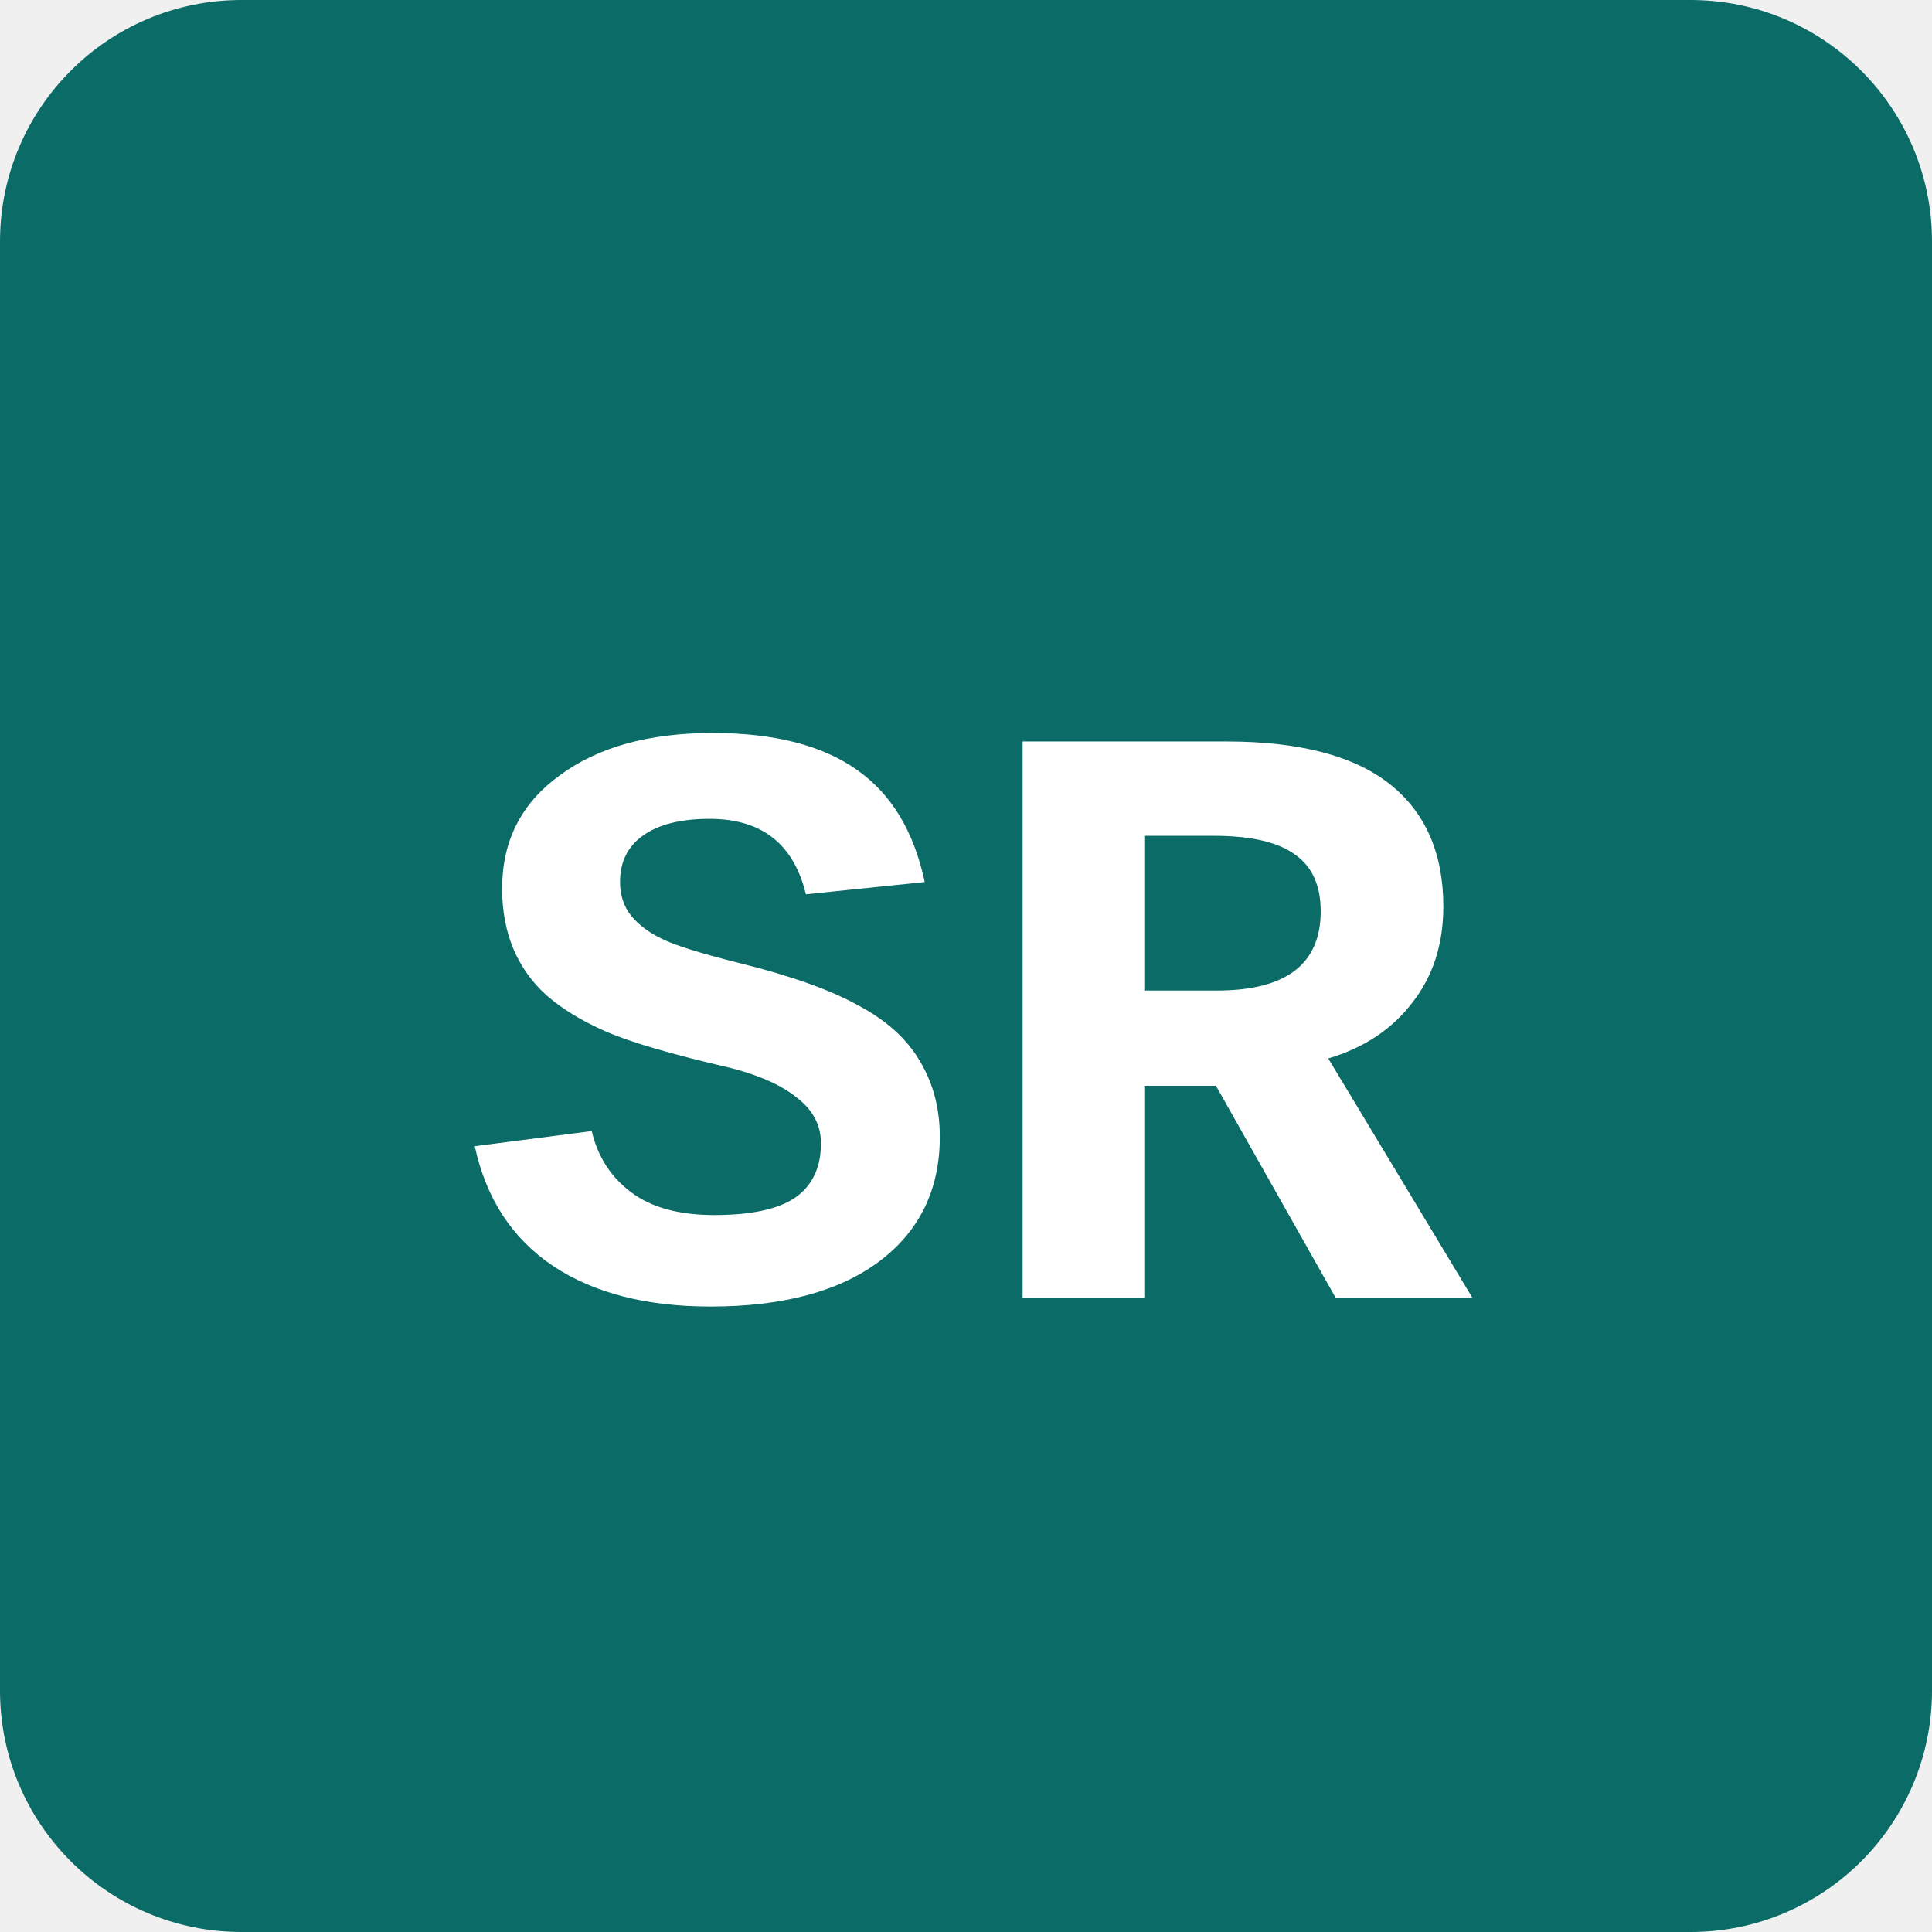
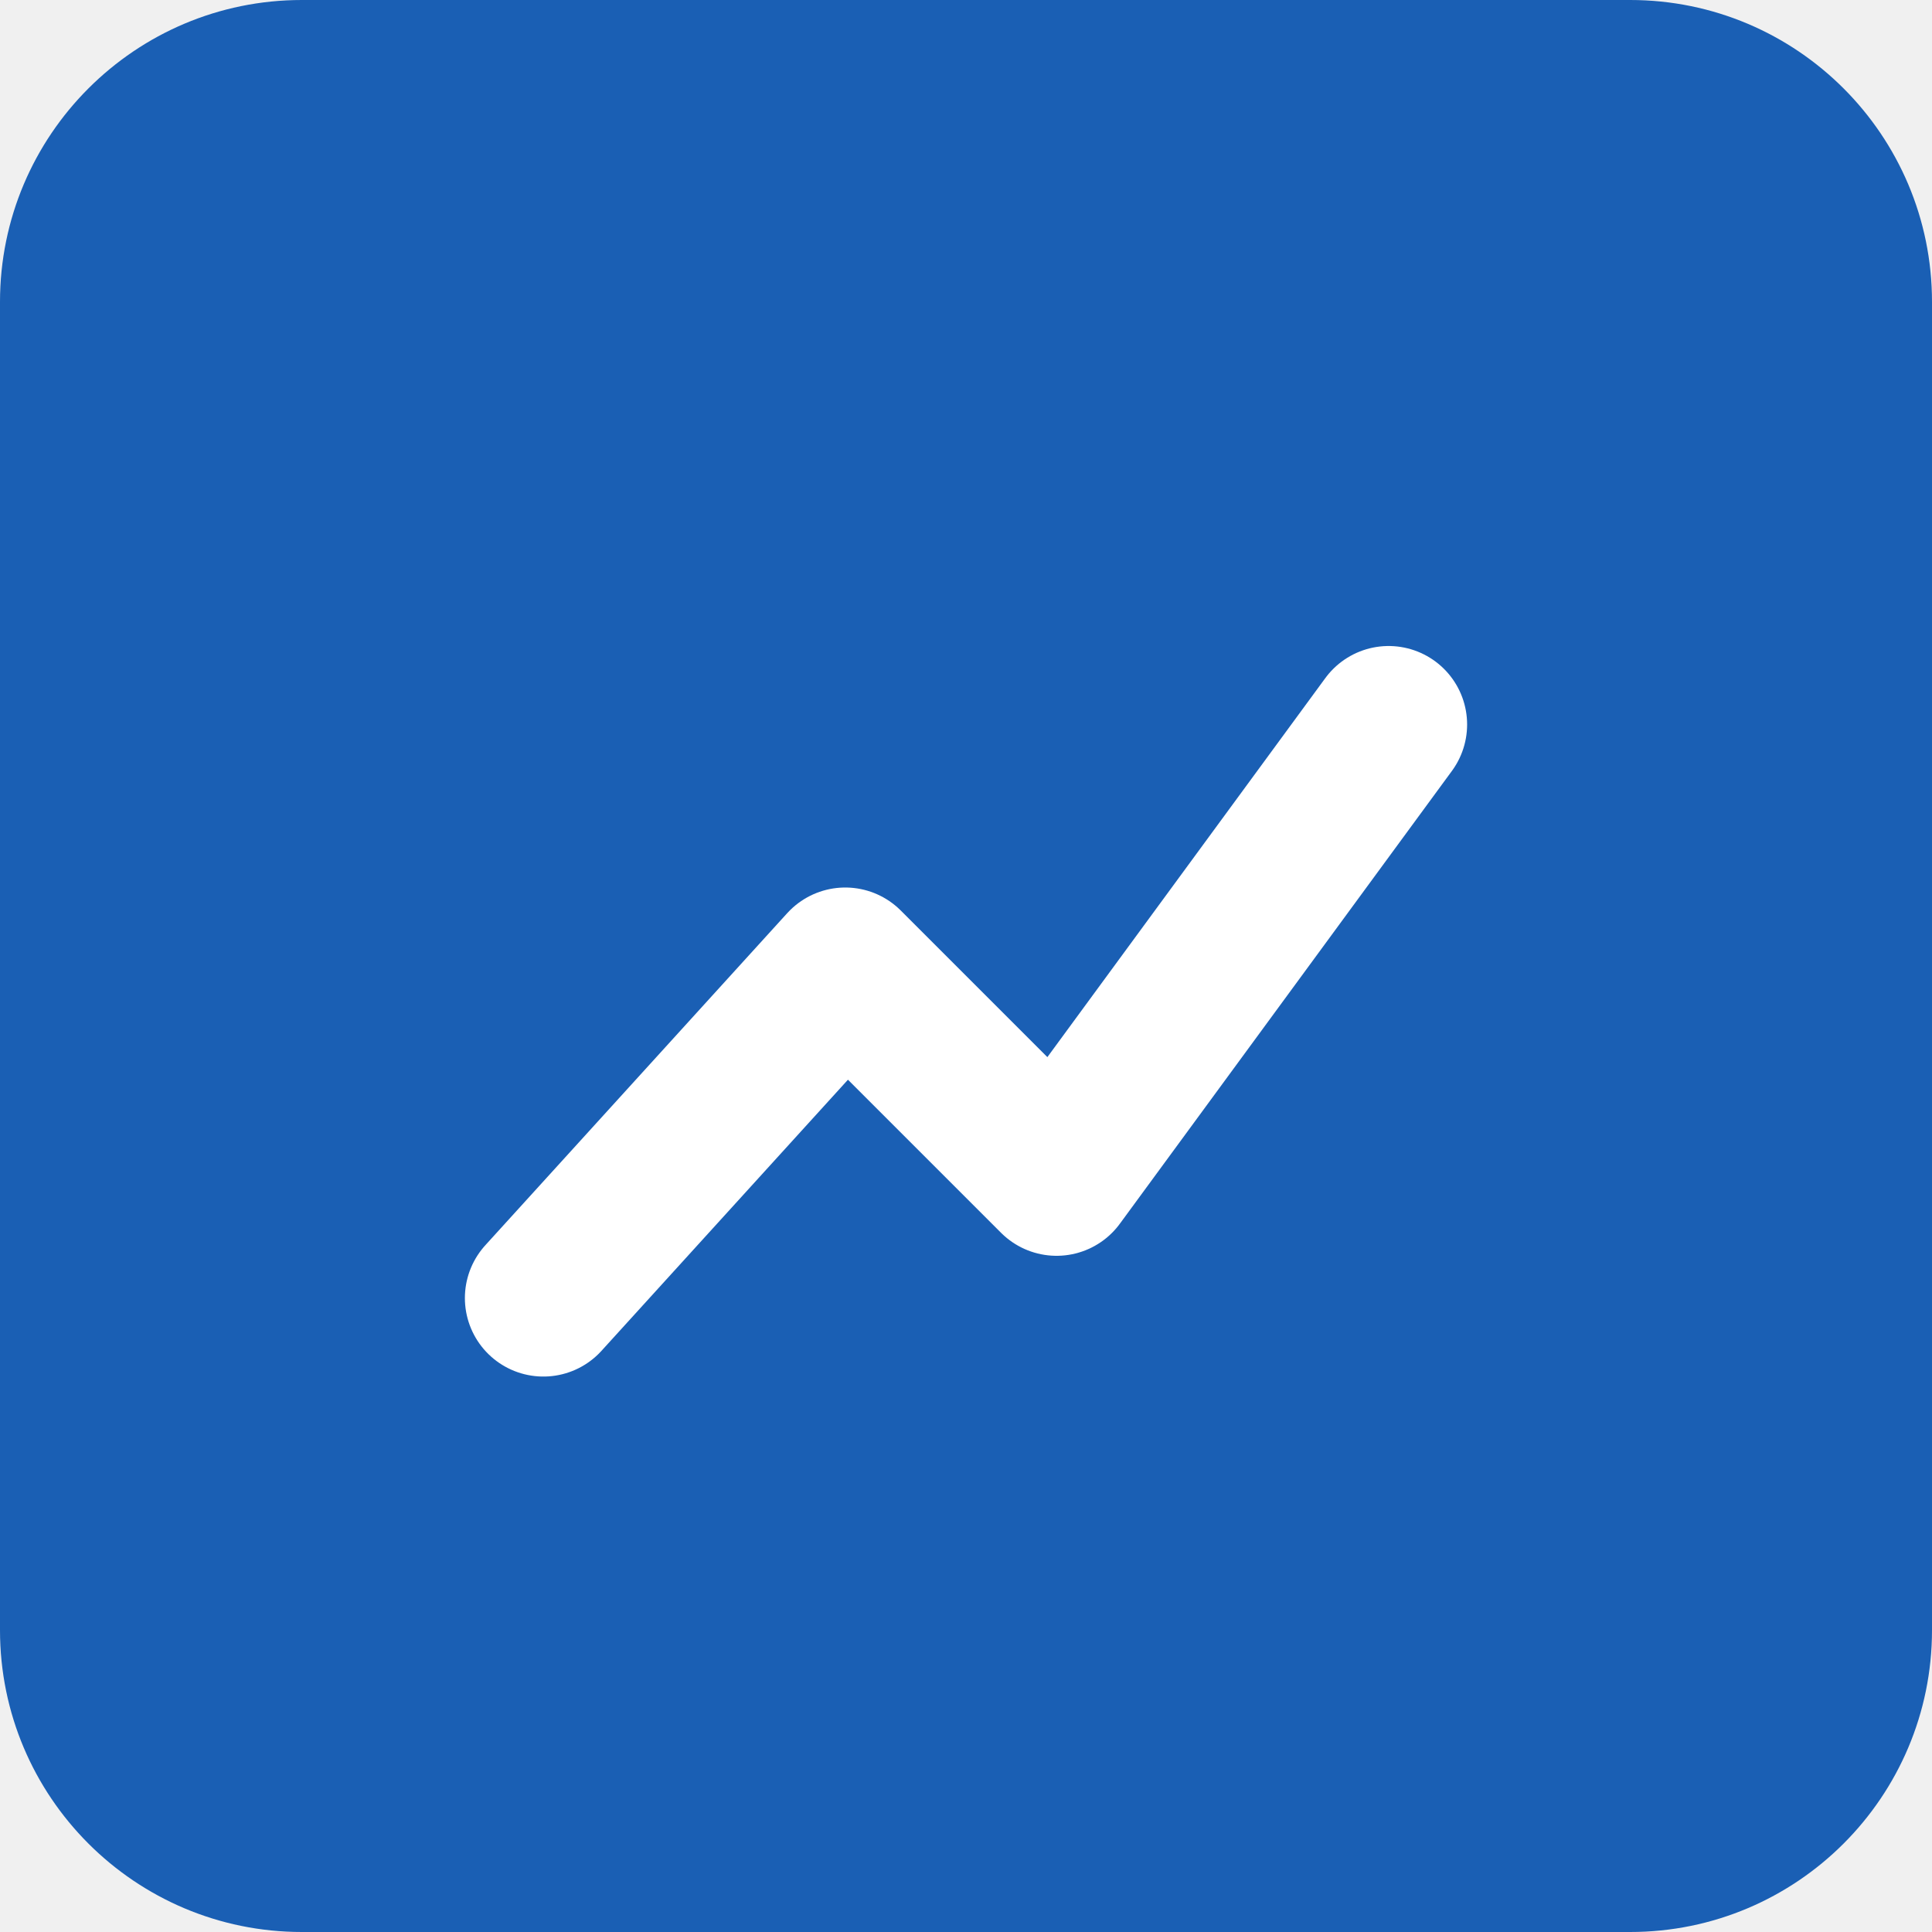
<svg xmlns="http://www.w3.org/2000/svg" viewBox="0 0 32 32">
-   <rect width="32" height="32" rx="4" fill="#0b6b66" />
-   <text x="16" y="21.5" text-anchor="middle" font-family="Consolas, 'Courier New', monospace" font-weight="700" font-size="14" fill="#fff">SR</text>
+   <rect width="32" height="32" rx="5" fill="#1a5fb4" />
+   <path d="M9 21.5 14 16l3.5 3.5L23 12" fill="none" stroke="#fff" stroke-width="2.6" stroke-linecap="round" stroke-linejoin="round" />
</svg>
